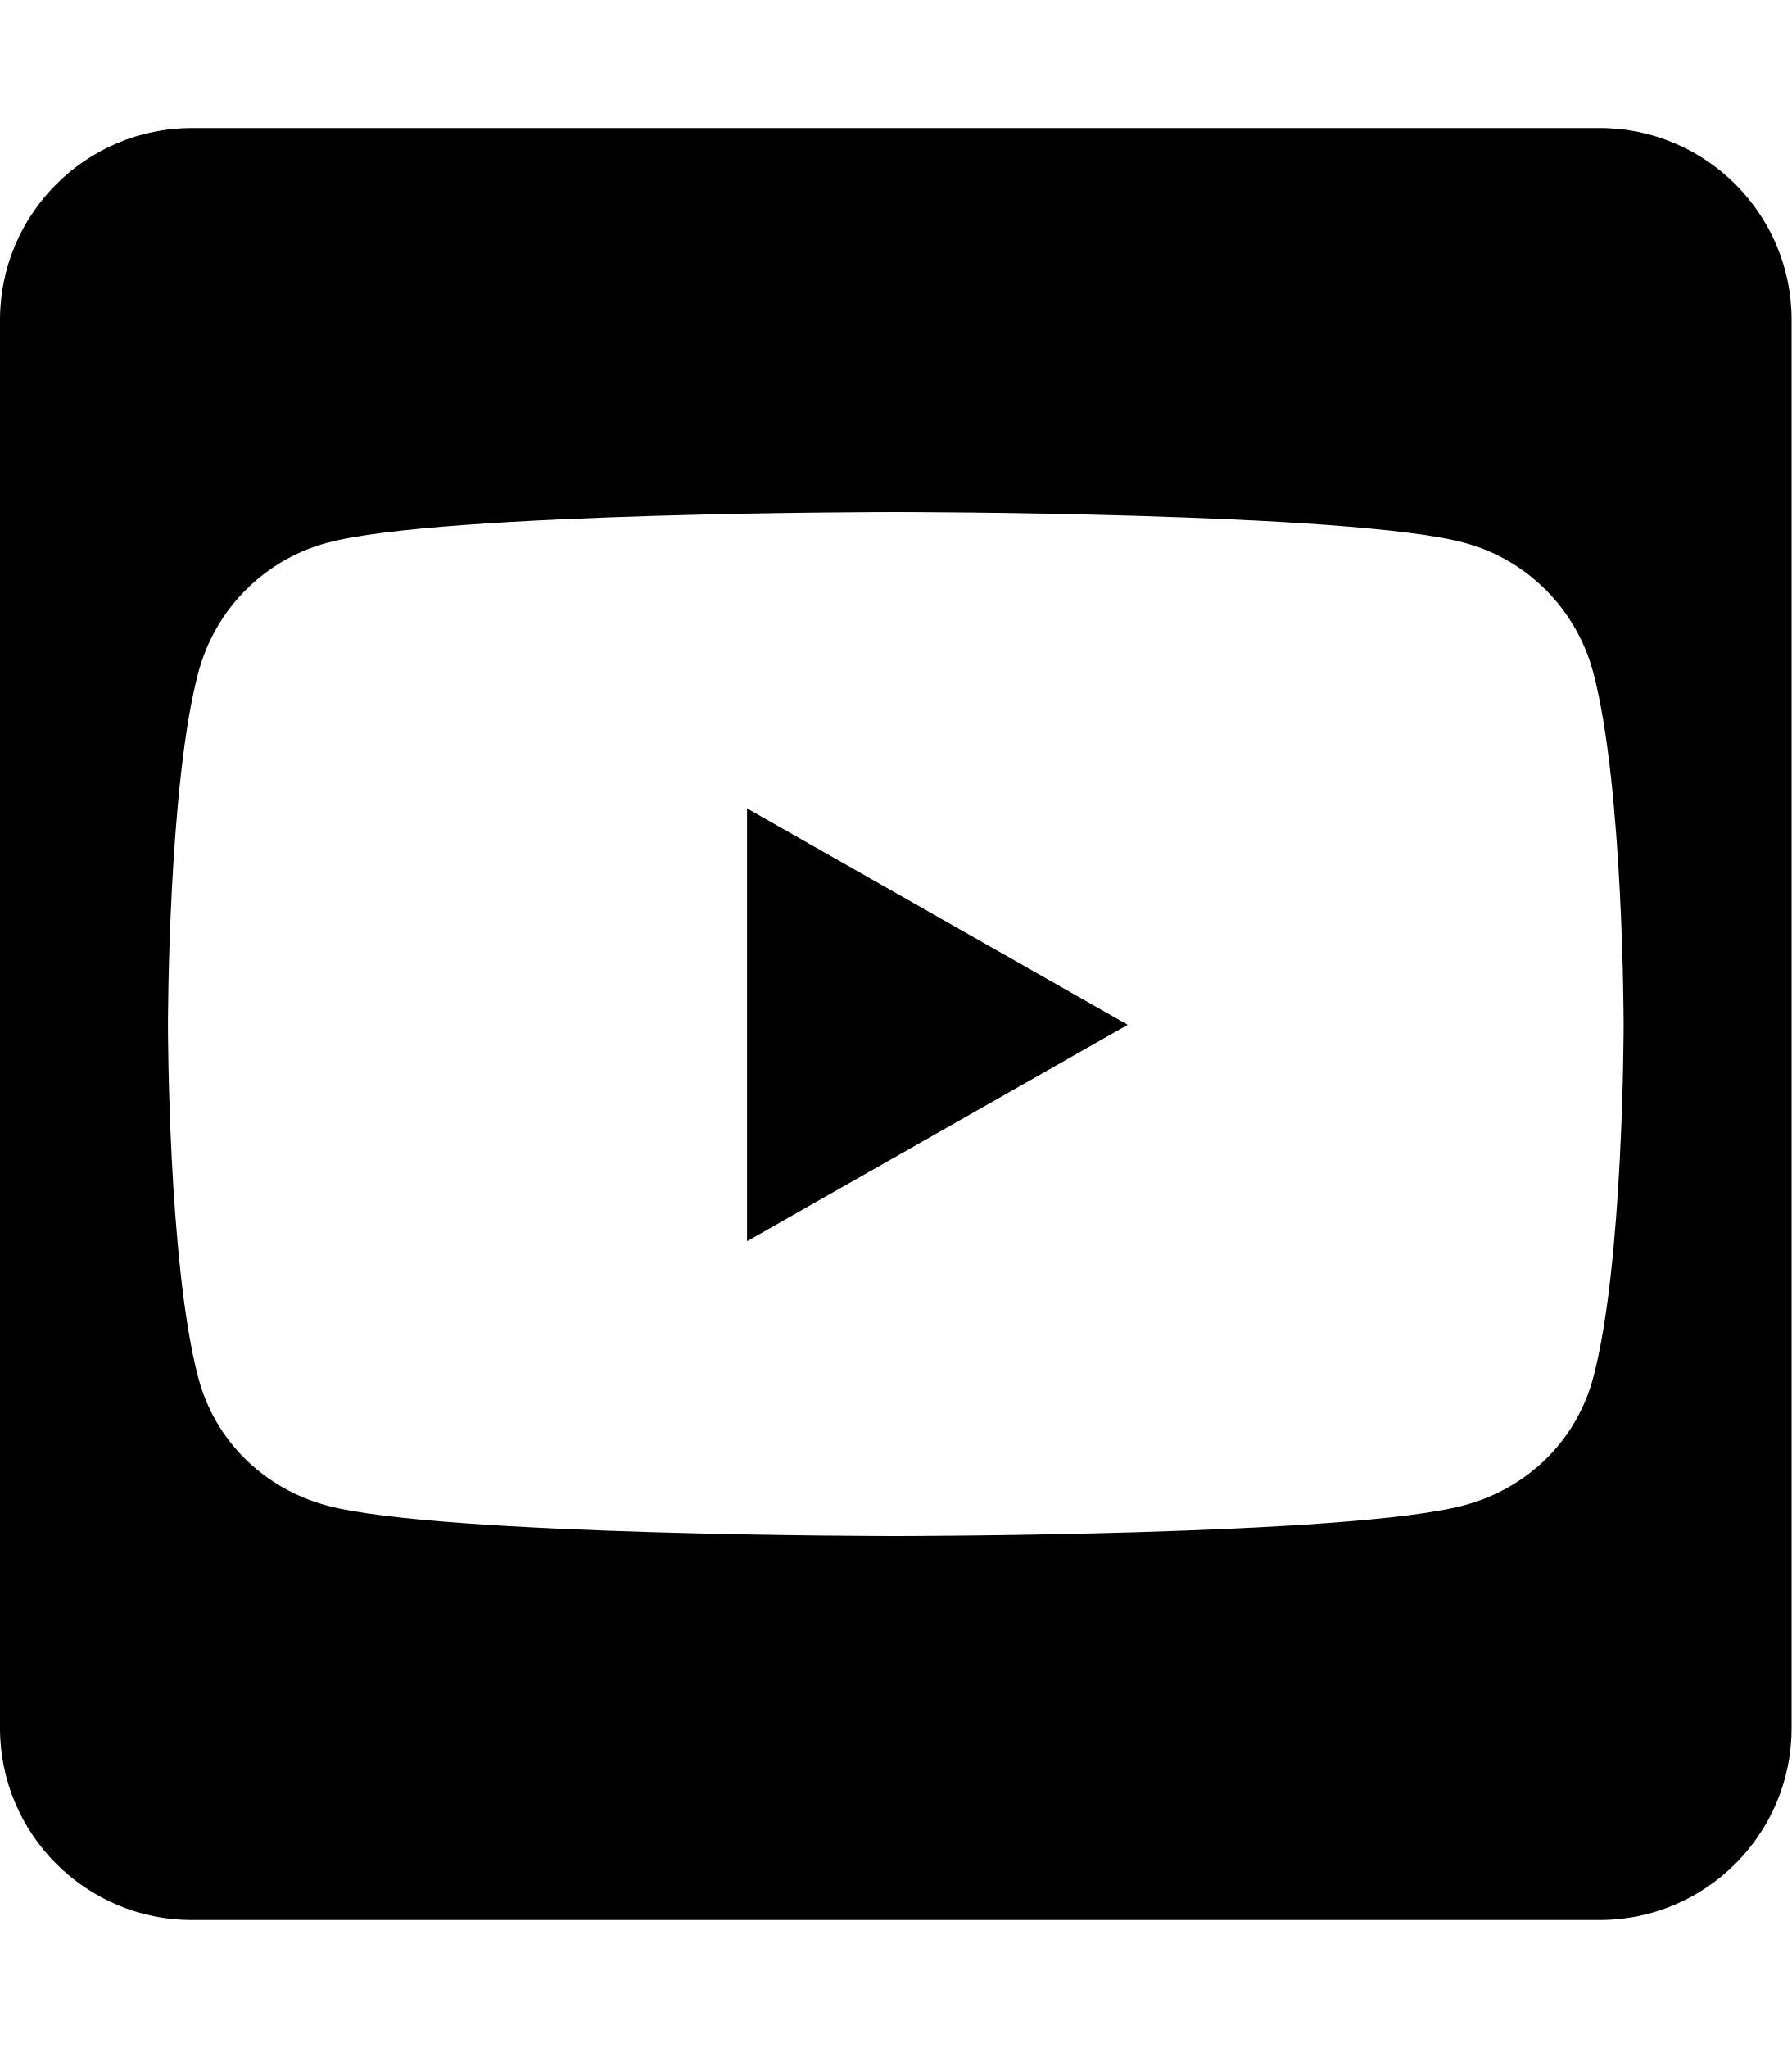
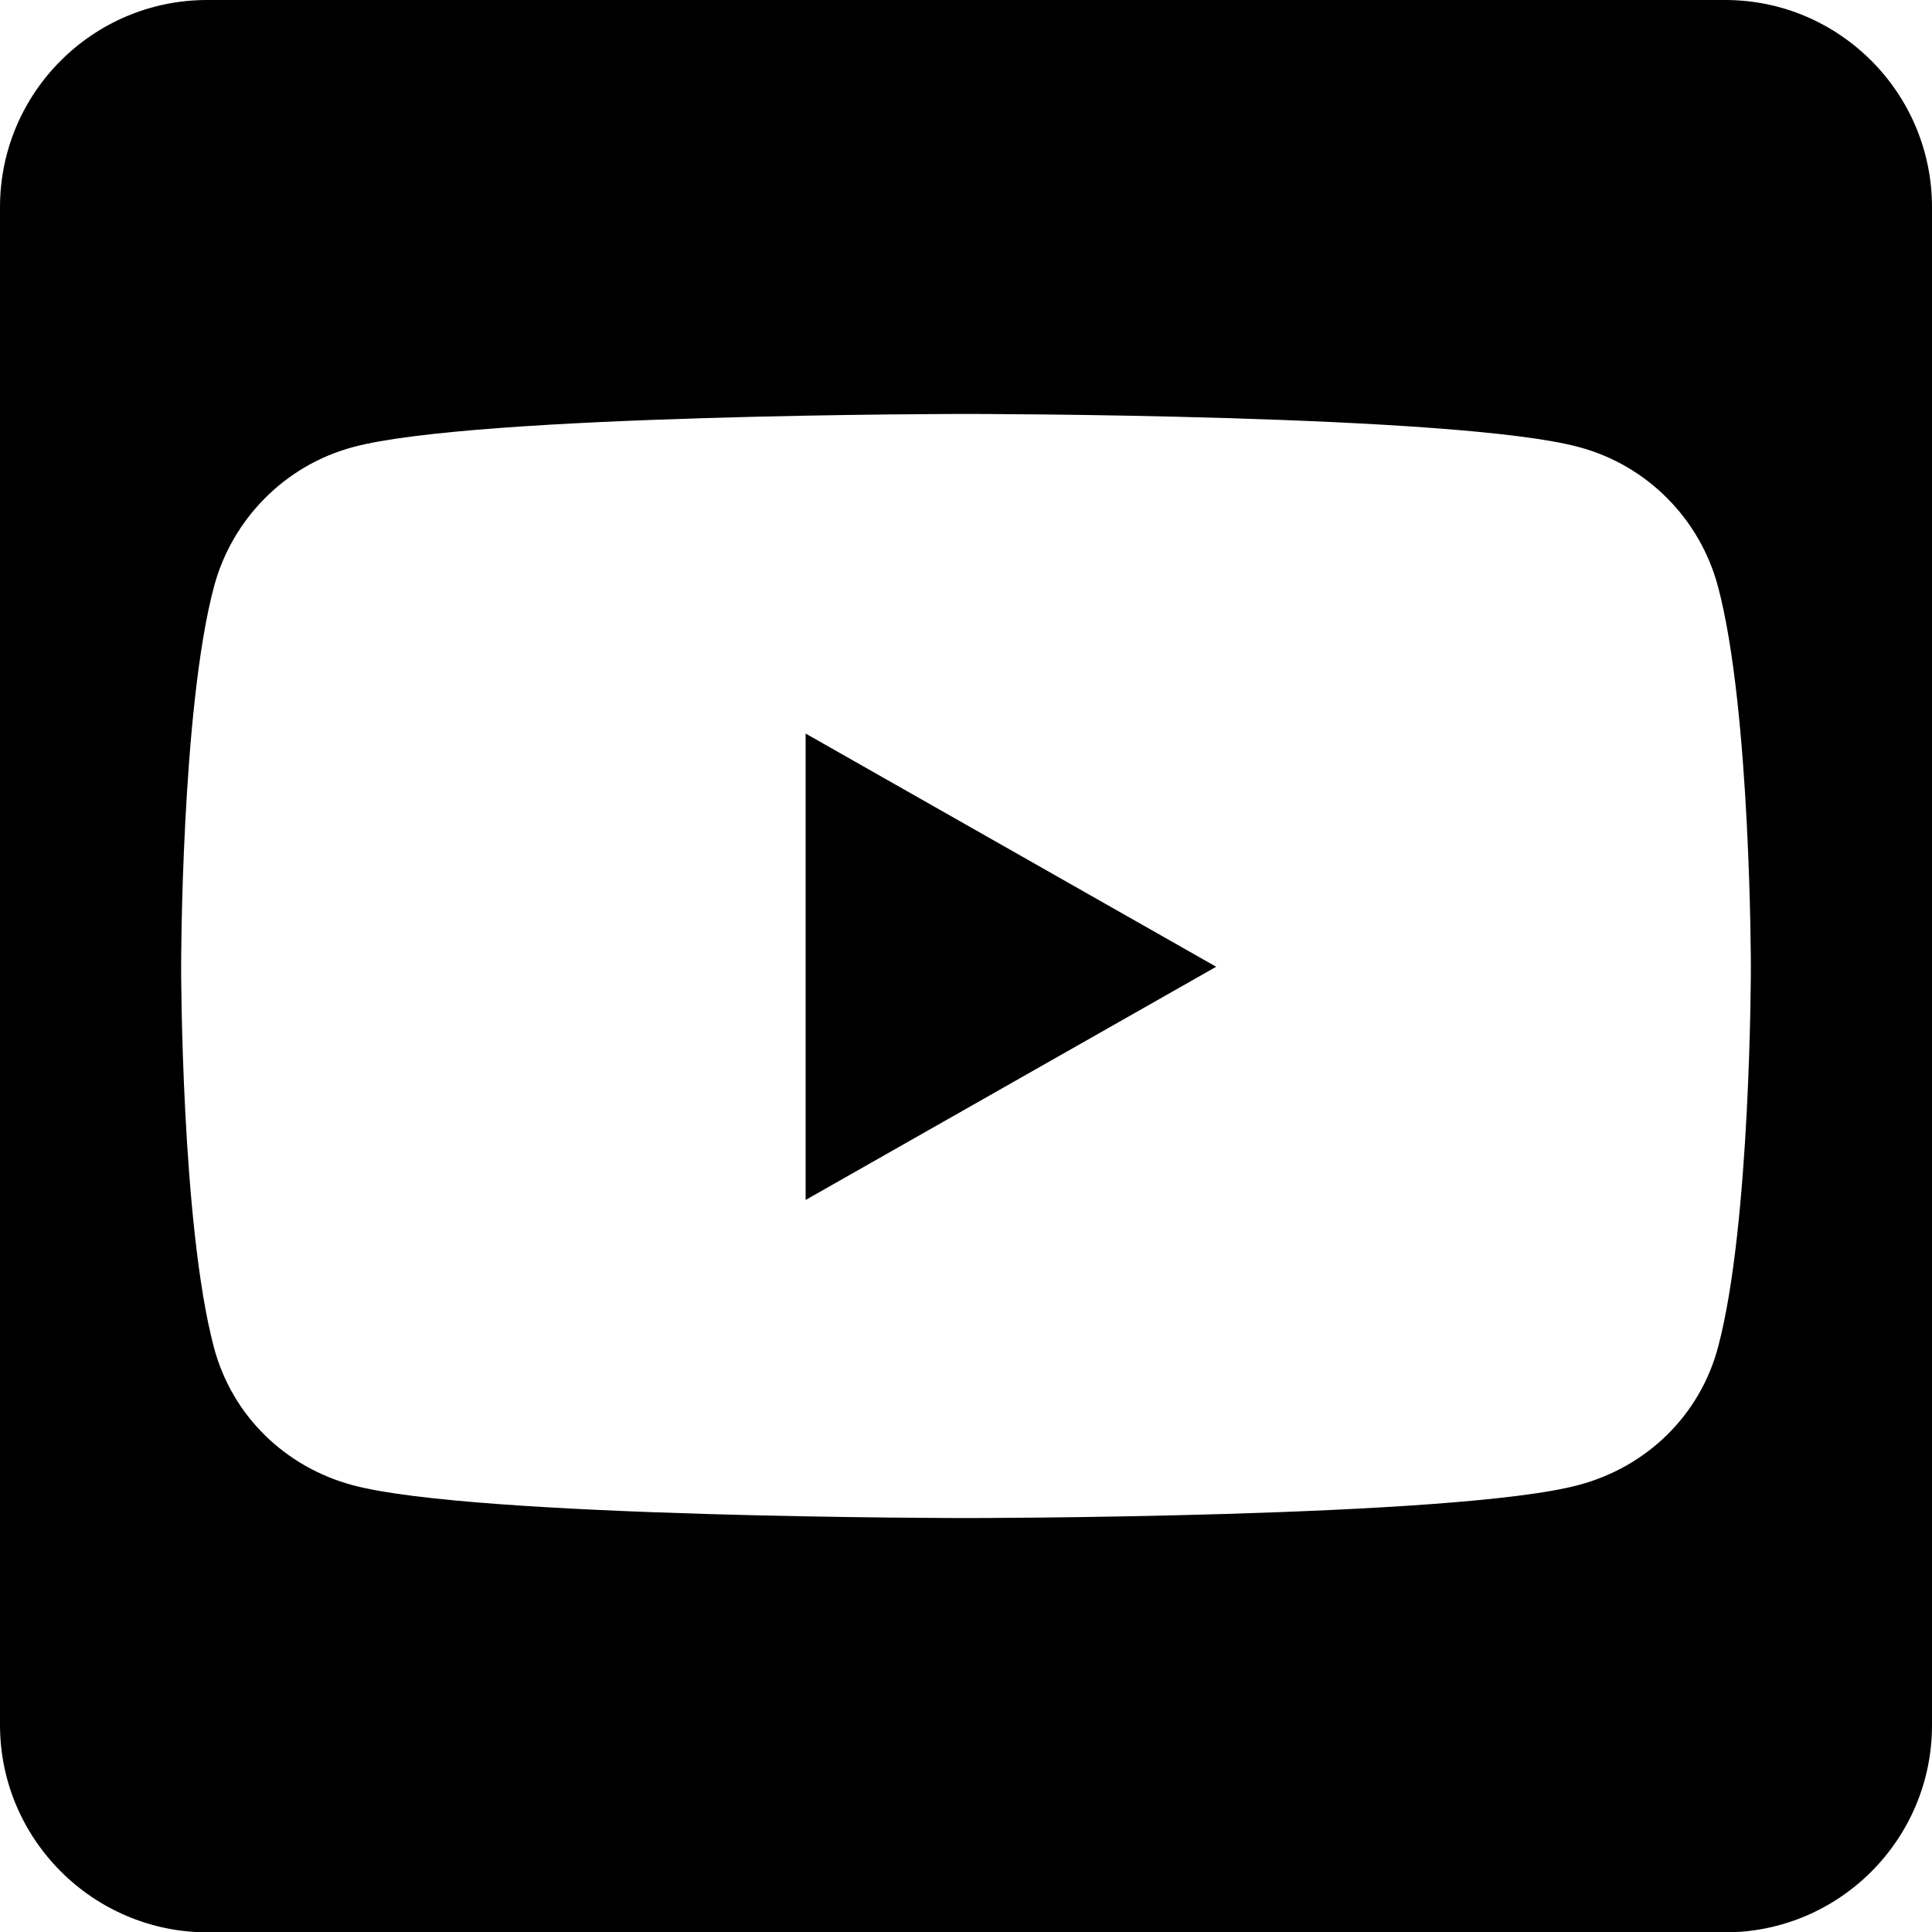
- <svg xmlns="http://www.w3.org/2000/svg" viewBox="0 0 448 512">
-   <path d="M186.8 202.1l95.2 54.1-95.2 54.1V202.1zM448 80v352c0 26.5-21.5 48-48 48H48c-26.5 0-48-21.5-48-48V80c0-26.5 21.5-48 48-48h352c26.5 0 48 21.5 48 48zm-42 176.3s0-59.6-7.6-88.2c-4.2-15.8-16.5-28.2-32.2-32.4C337.9 128 224 128 224 128s-113.9 0-142.2 7.7c-15.7 4.2-28 16.6-32.2 32.4-7.6 28.5-7.6 88.2-7.6 88.2s0 59.6 7.6 88.2c4.2 15.8 16.5 27.7 32.2 31.9C110.1 384 224 384 224 384s113.9 0 142.2-7.7c15.7-4.2 28-16.1 32.2-31.9 7.6-28.5 7.6-88.1 7.6-88.1z" />
+ <svg xmlns="http://www.w3.org/2000/svg" version="1.1" id="Calque_1" x="0px" y="0px" viewBox="0 0 512 512" enable-background="new 0 0 512 512" xml:space="preserve">
+   <path d="M213.5,194.4l108.8,61.8l-108.8,61.8V194.4z M512,54.9v402.3c0,30.3-24.6,54.9-54.9,54.9H54.9C24.6,512,0,487.4,0,457.1  V54.9C0,24.6,24.6,0,54.9,0h402.3C487.4,0,512,24.6,512,54.9z M464,256.3c0,0,0-68.1-8.7-100.8c-4.8-18.1-18.9-32.2-36.8-37  c-32.3-8.8-162.5-8.8-162.5-8.8s-130.2,0-162.5,8.8c-17.9,4.8-32,19-36.8,37C48,188.1,48,256.3,48,256.3s0,68.1,8.7,100.8  c4.8,18.1,18.9,31.7,36.8,36.5c32.3,8.7,162.5,8.7,162.5,8.7s130.2,0,162.5-8.8c17.9-4.8,32-18.4,36.8-36.5  C464,324.5,464,256.3,464,256.3L464,256.3z" />
</svg>
